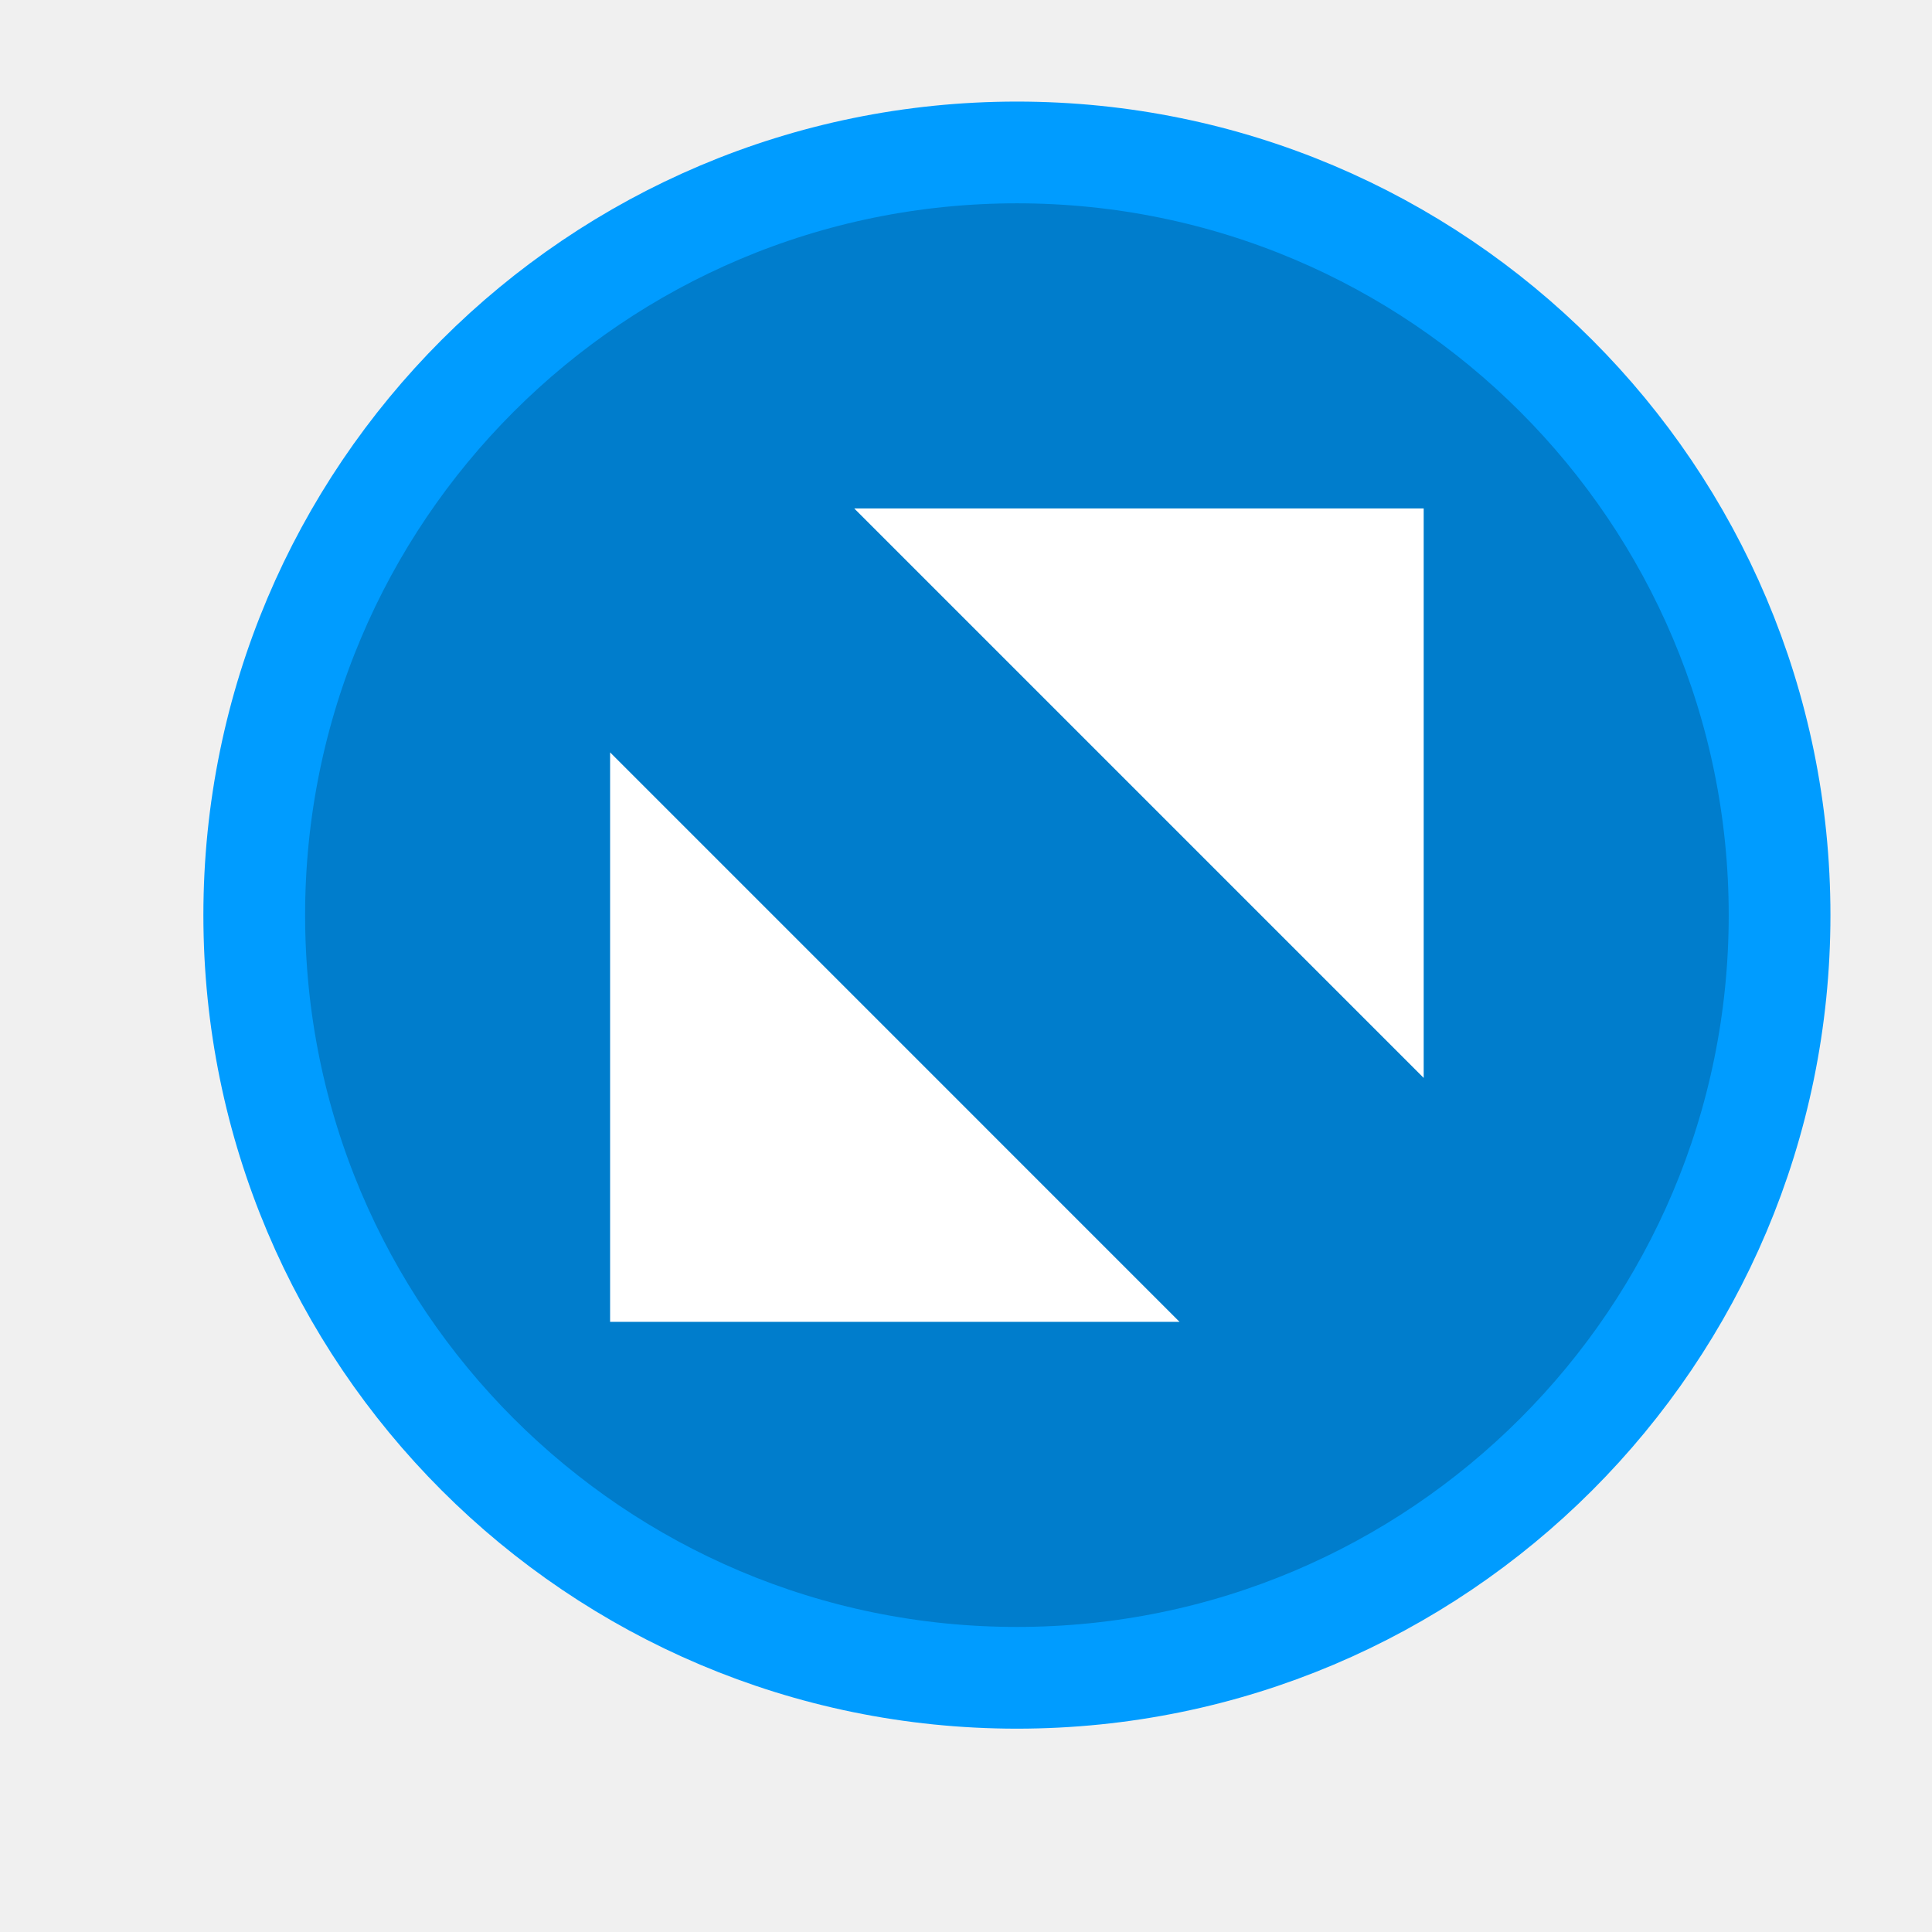
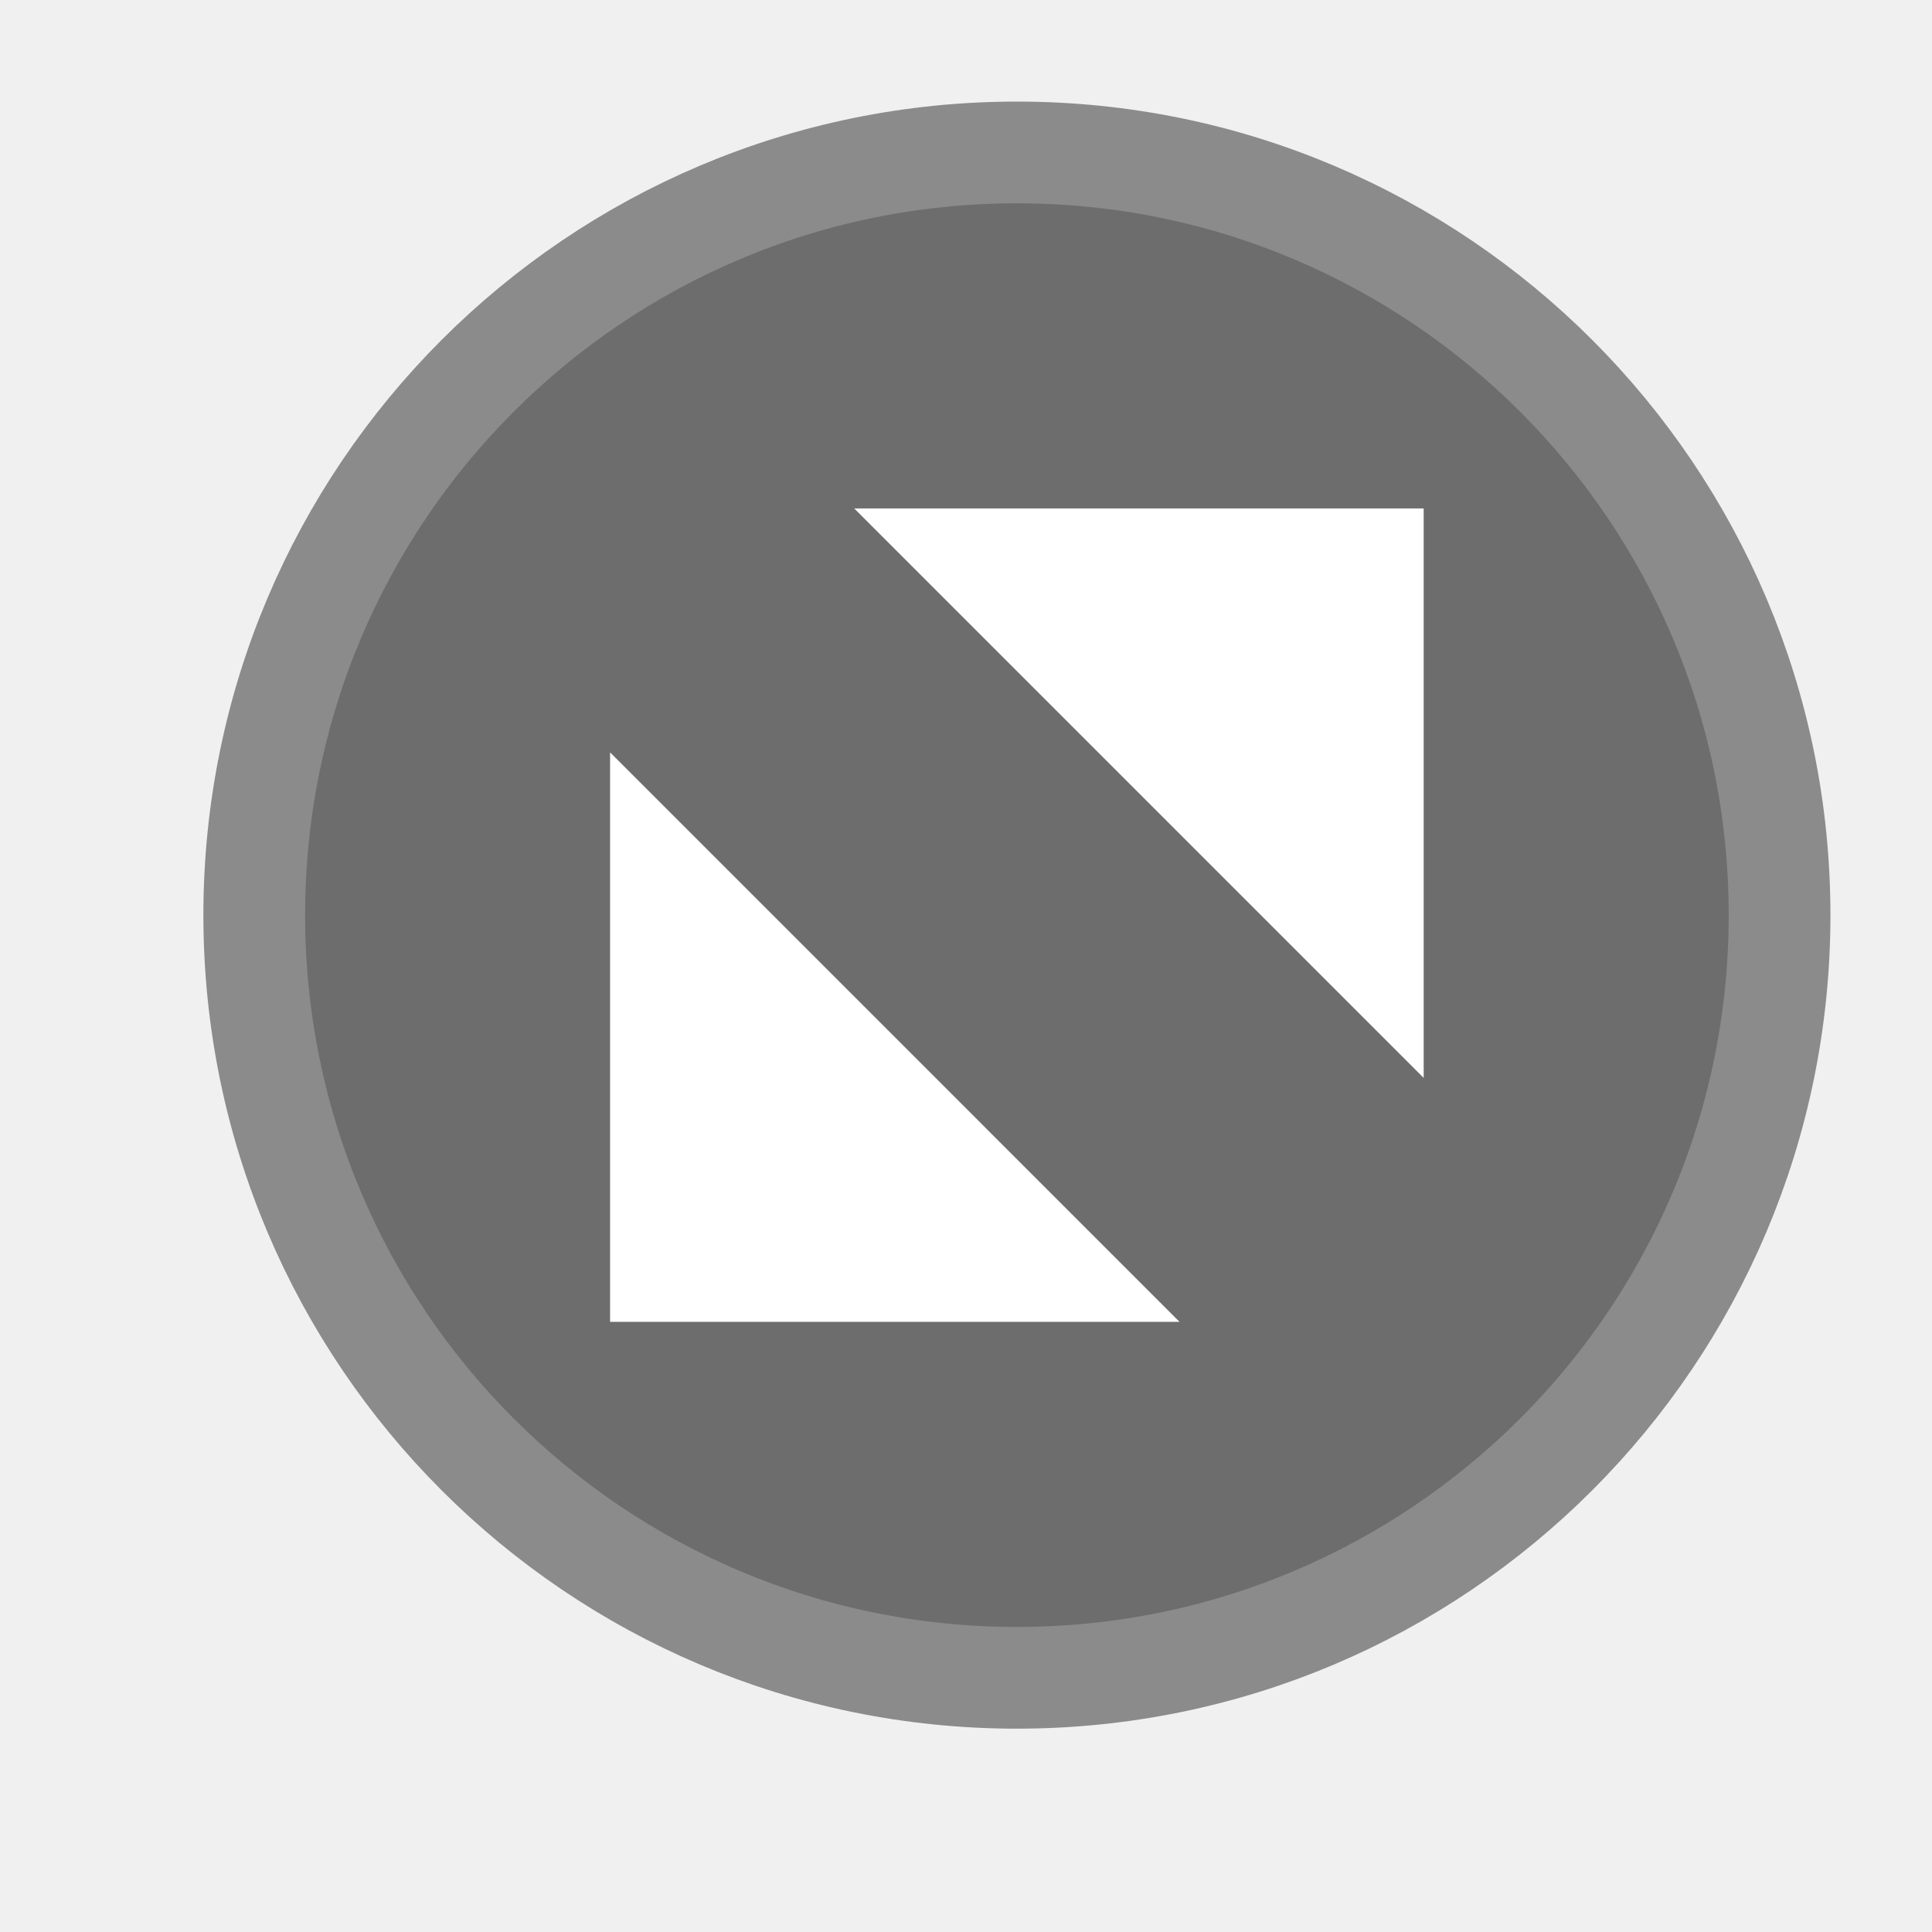
<svg xmlns="http://www.w3.org/2000/svg" width="19" height="19" viewBox="0 0 5.027 5.027" version="1.1" id="svg8">
  <defs id="defs2" />
  <g id="layer1" transform="matrix(0.8021109,0,0,0.8021264,0.5235831,-233.728)">
-     <circle style="opacity:1;fill:#007dcc;fill-opacity:1;stroke:#009cff;stroke-width:0.33;stroke-linecap:round;stroke-linejoin:miter;stroke-miterlimit:4;stroke-dasharray:none;stroke-opacity:1;paint-order:markers fill stroke" id="path815" cx="2.646" cy="294.354" r="2.474" />
+     <circle style="opacity:1;fill:#6d6d6d;fill-opacity:1;stroke:#8b8b8b;stroke-width:0.33;stroke-linecap:round;stroke-linejoin:miter;stroke-miterlimit:4;stroke-dasharray:none;stroke-opacity:1;paint-order:markers fill stroke" id="path815" cx="2.646" cy="294.354" r="2.474" />
    <g transform="matrix(0.8,0,0,0.8,0.1935206,59.8349)" id="g843">
      <path id="rect1044" d="M 2.406,291.5 H 4.715 v 2.309 z" style="opacity:1;fill:#ffffff;fill-opacity:1;stroke:none;stroke-width:0.362;stroke-linecap:round;stroke-linejoin:miter;stroke-miterlimit:4;stroke-dasharray:none;stroke-opacity:1;paint-order:markers fill stroke" />
      <path id="rect1044-7" d="M 3.725,294.798 H 1.416 v -2.309 z" style="opacity:1;fill:#ffffff;fill-opacity:1;stroke:none;stroke-width:0.362;stroke-linecap:round;stroke-linejoin:miter;stroke-miterlimit:4;stroke-dasharray:none;stroke-opacity:1;paint-order:markers fill stroke" />
    </g>
  </g>
</svg>
